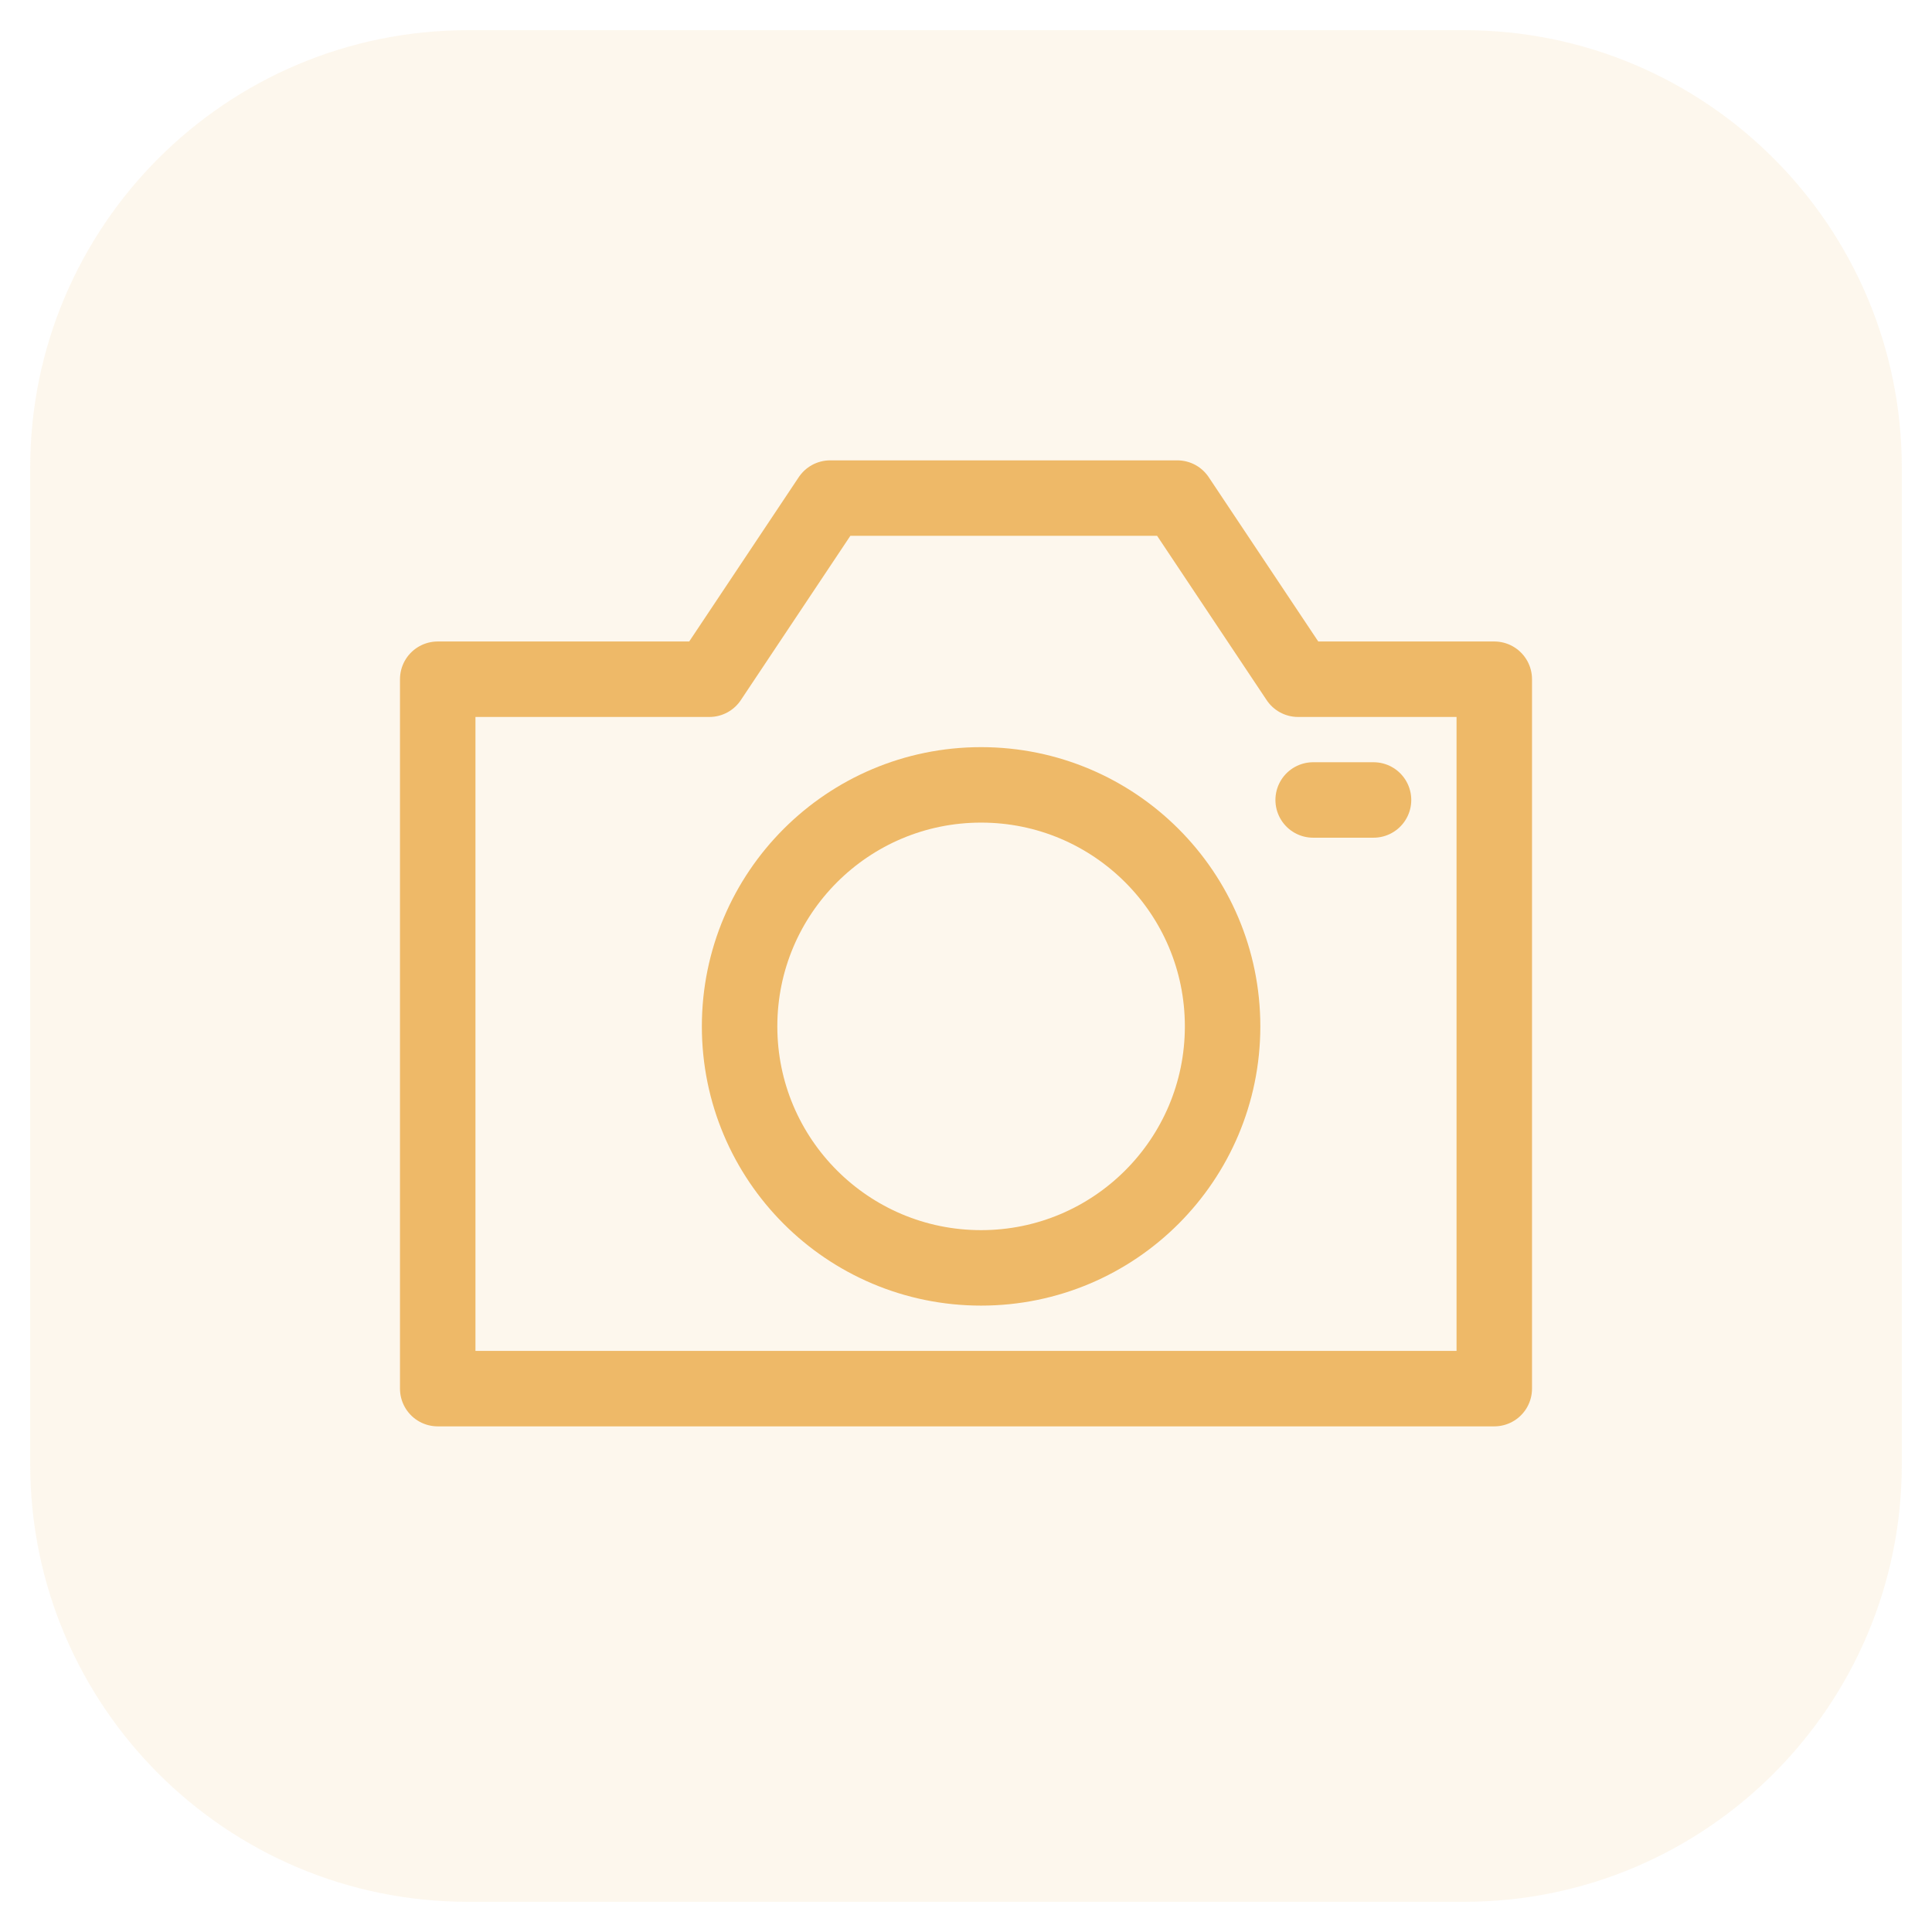
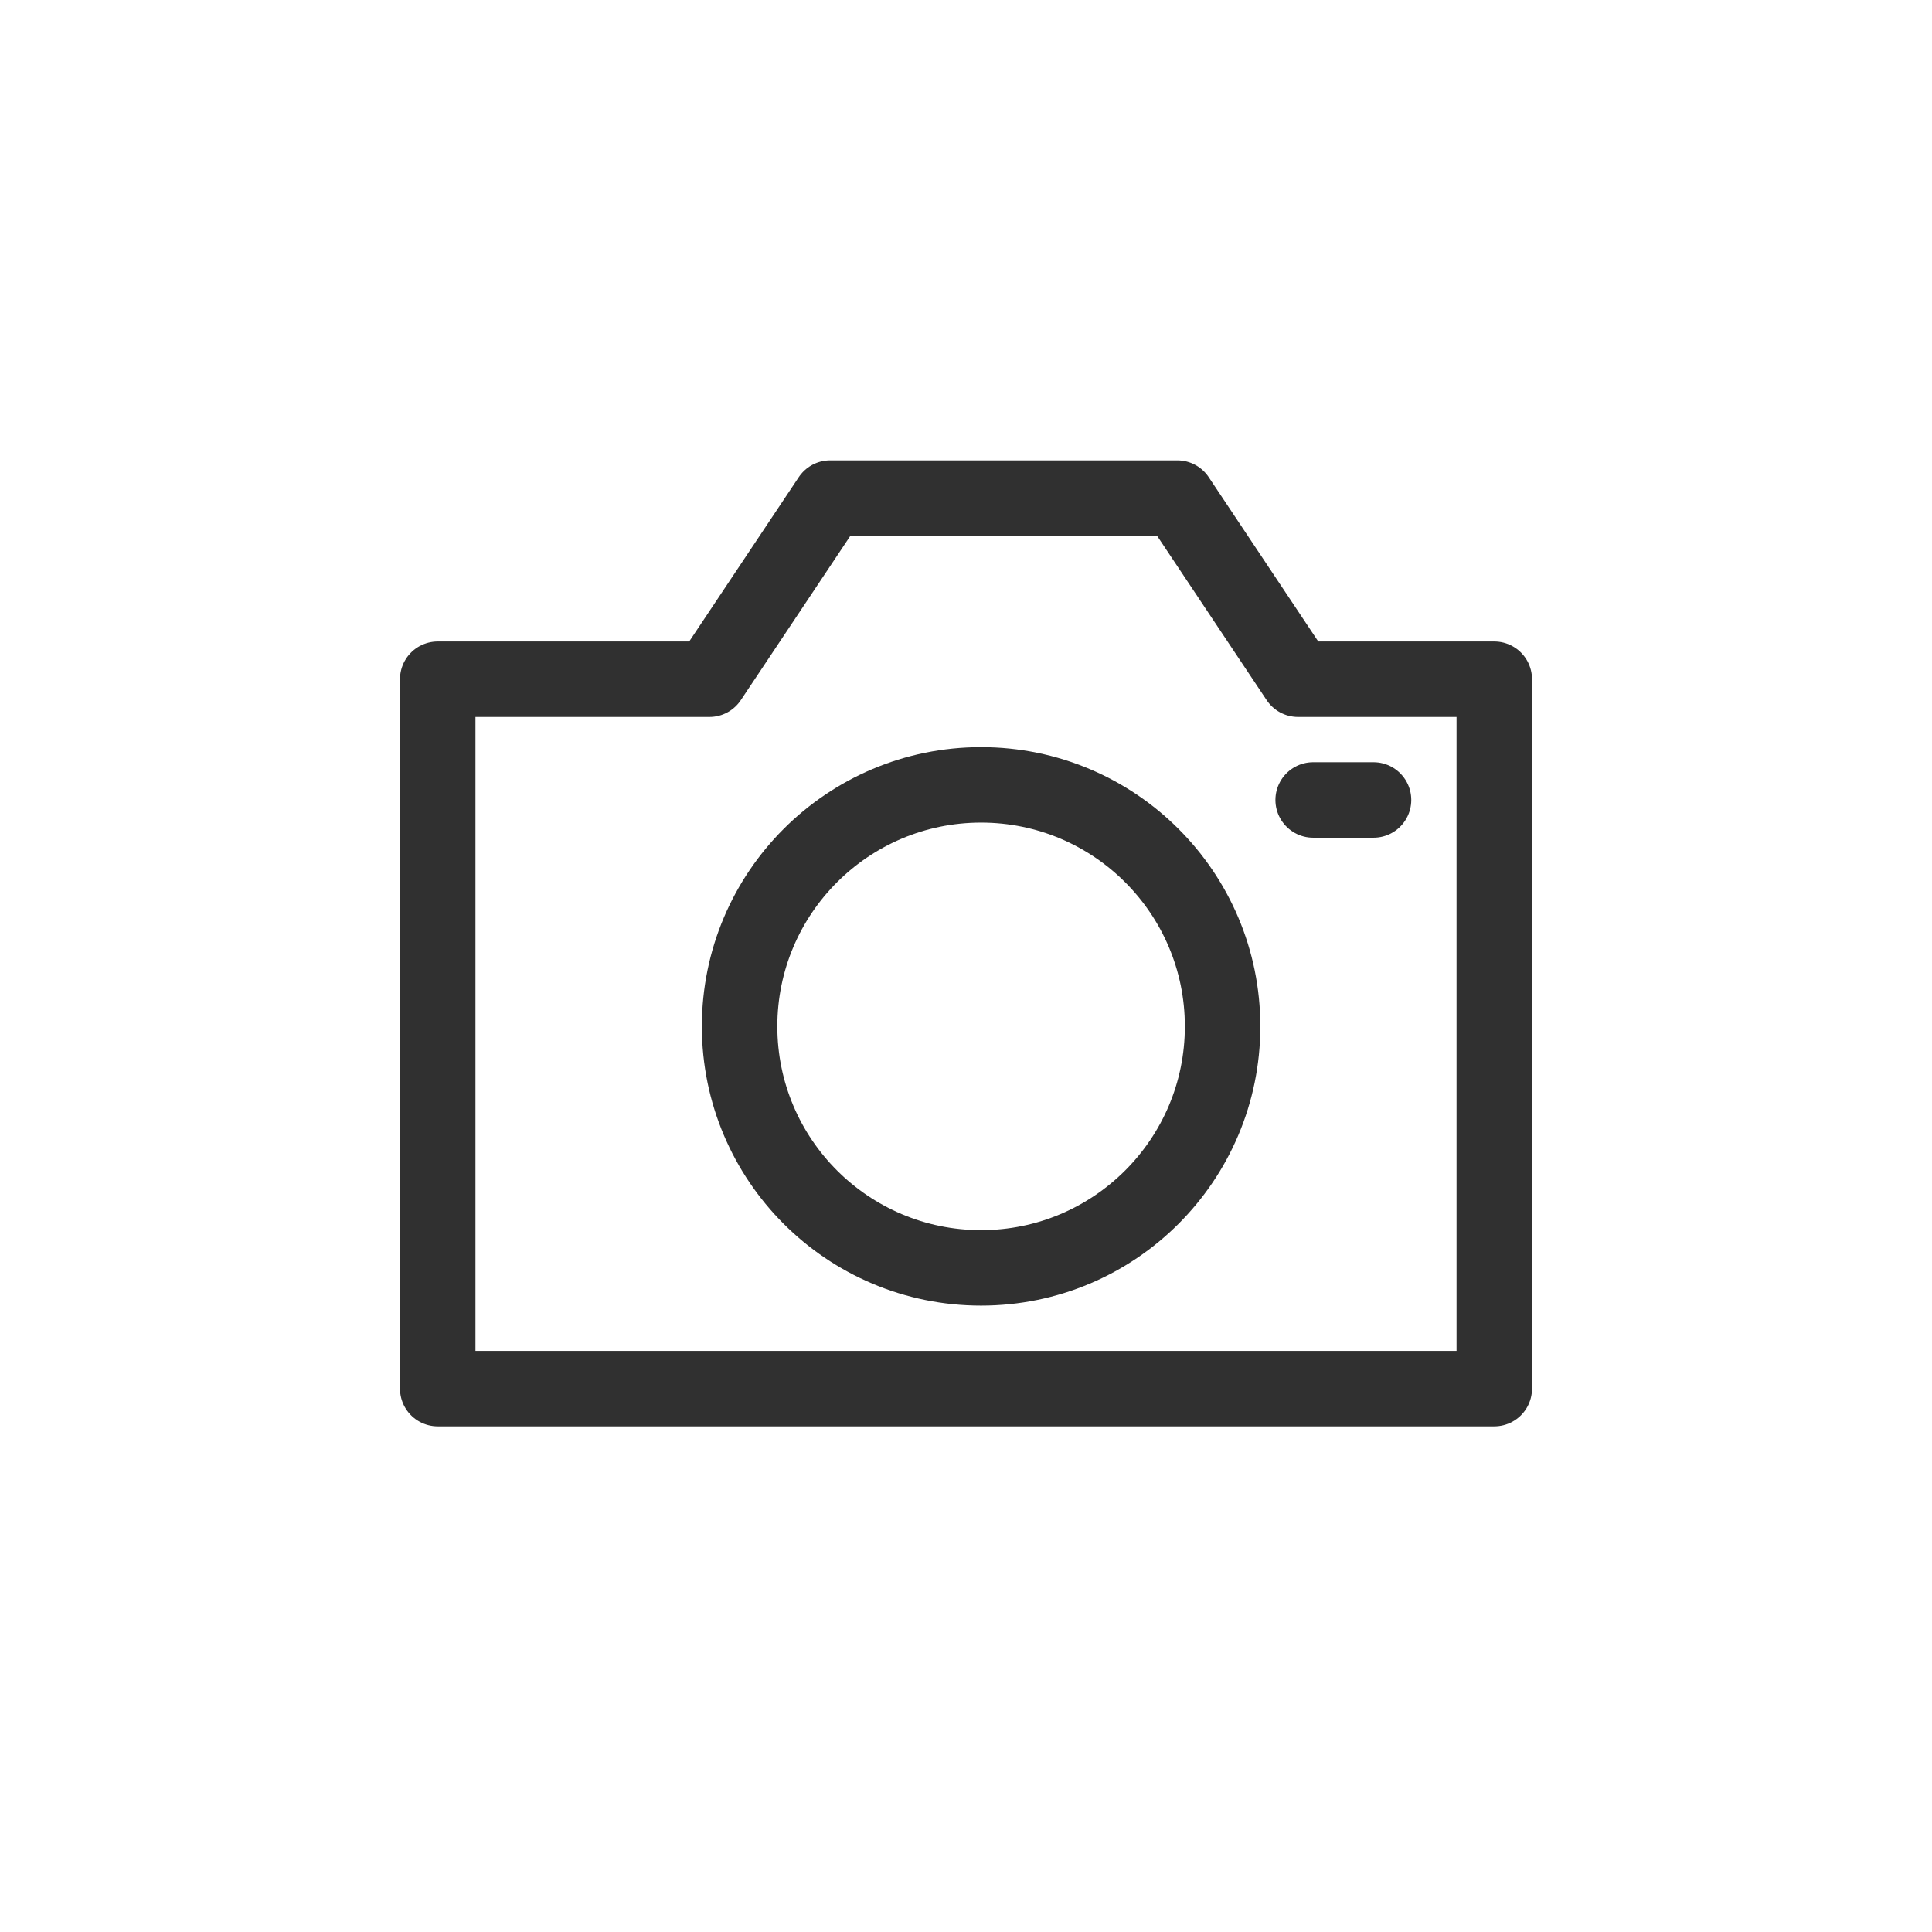
<svg xmlns="http://www.w3.org/2000/svg" width="128" height="128" viewBox="0 0 128 128">
-   <rect x="2" y="2" width="124" height="124" rx="29" fill="#eeb968" fill-opacity=".12" />
-   <g fill="none" stroke="#eeb968" stroke-width="5" stroke-linejoin="round" stroke-linecap="round">
+   <g fill="none" stroke="#303030" stroke-width="5" stroke-linejoin="round" stroke-linecap="round">
    <path d="M29 45h18l8-12h23l8 12h13v47H29Z" />
    <circle cx="65" cy="68" r="16" />
    <path d="M87 53h4" />
  </g>
</svg>
